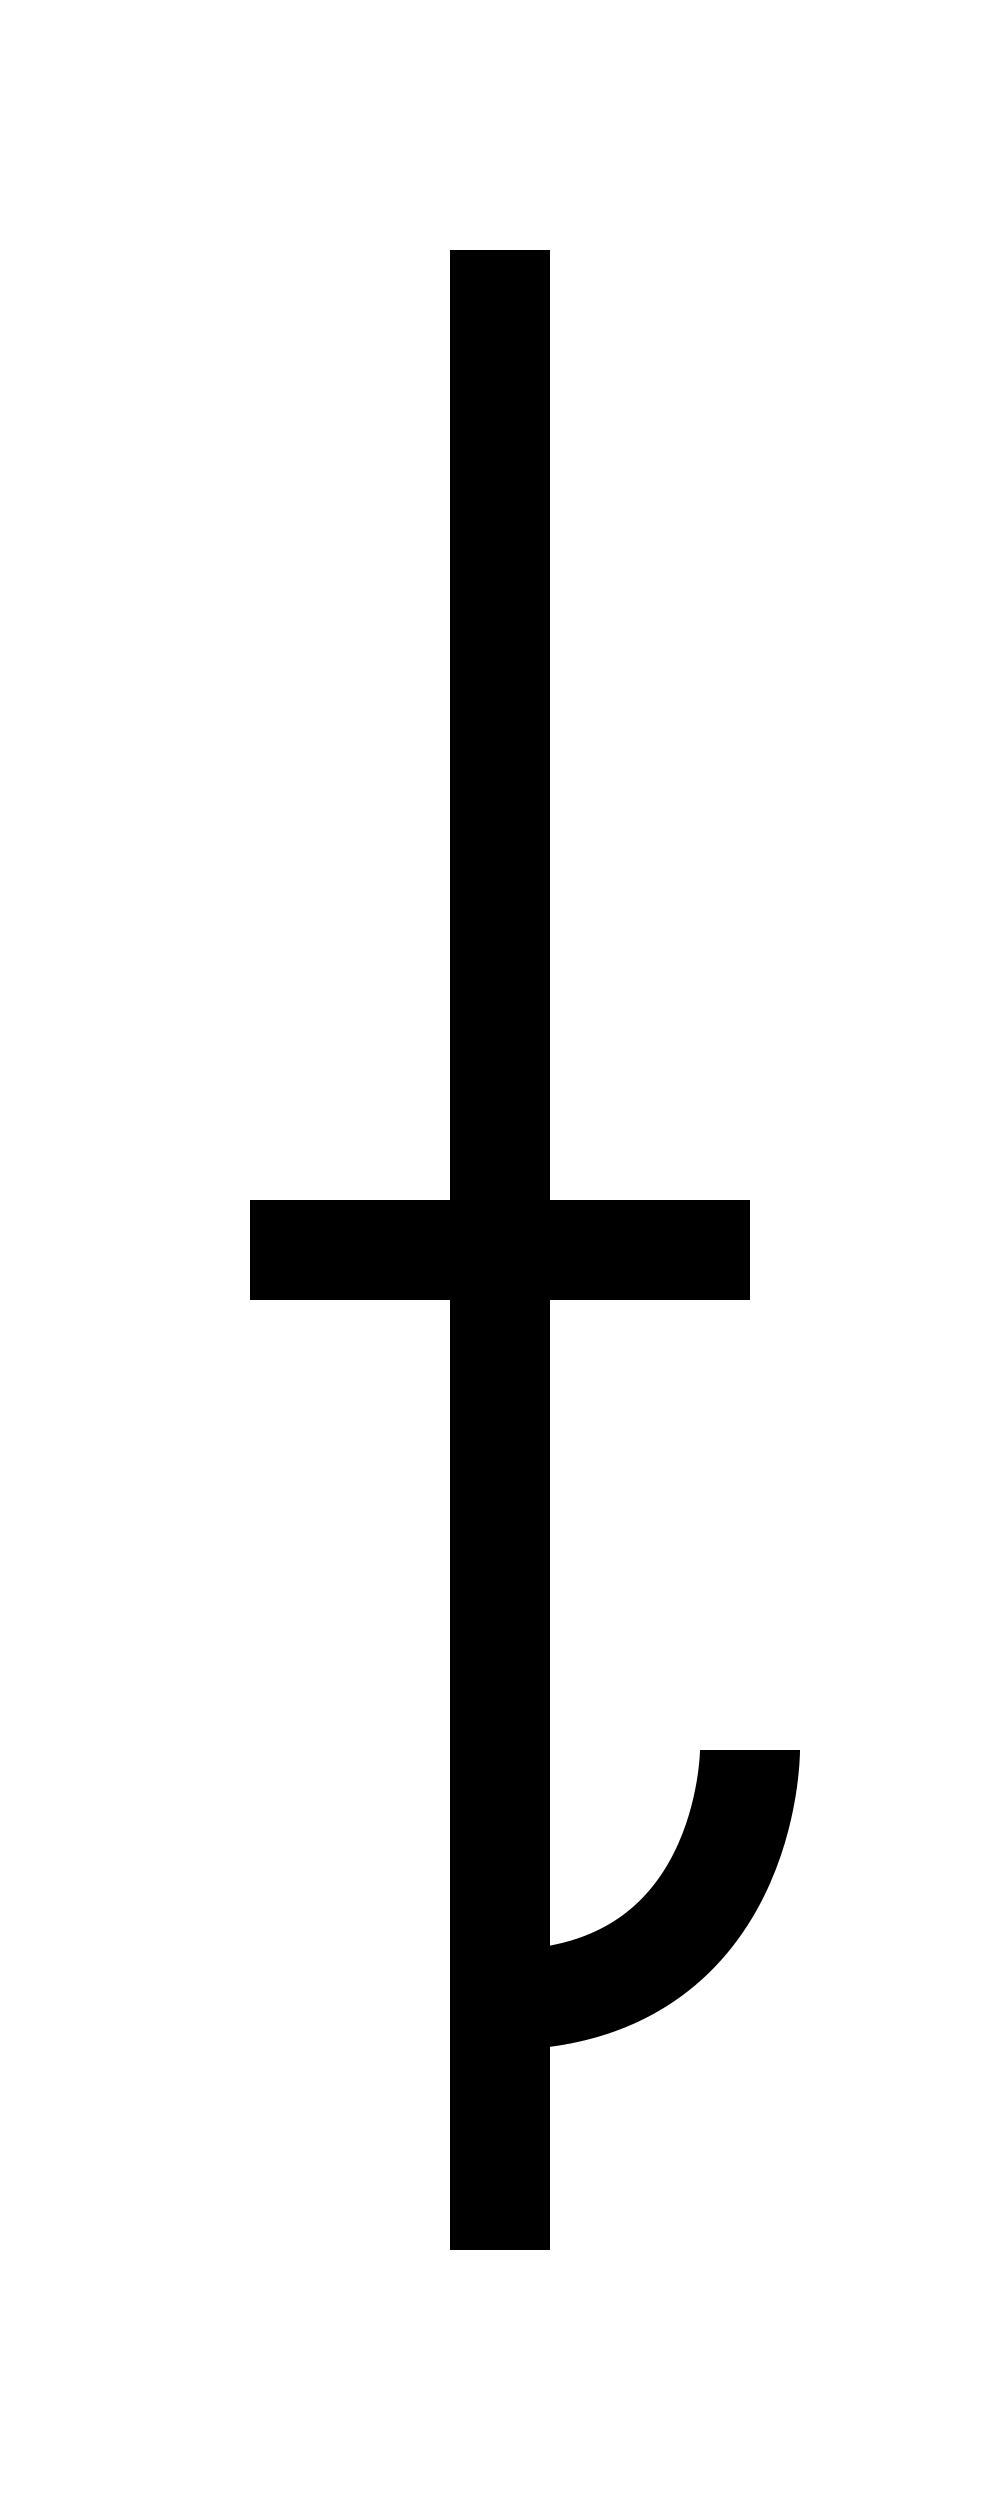
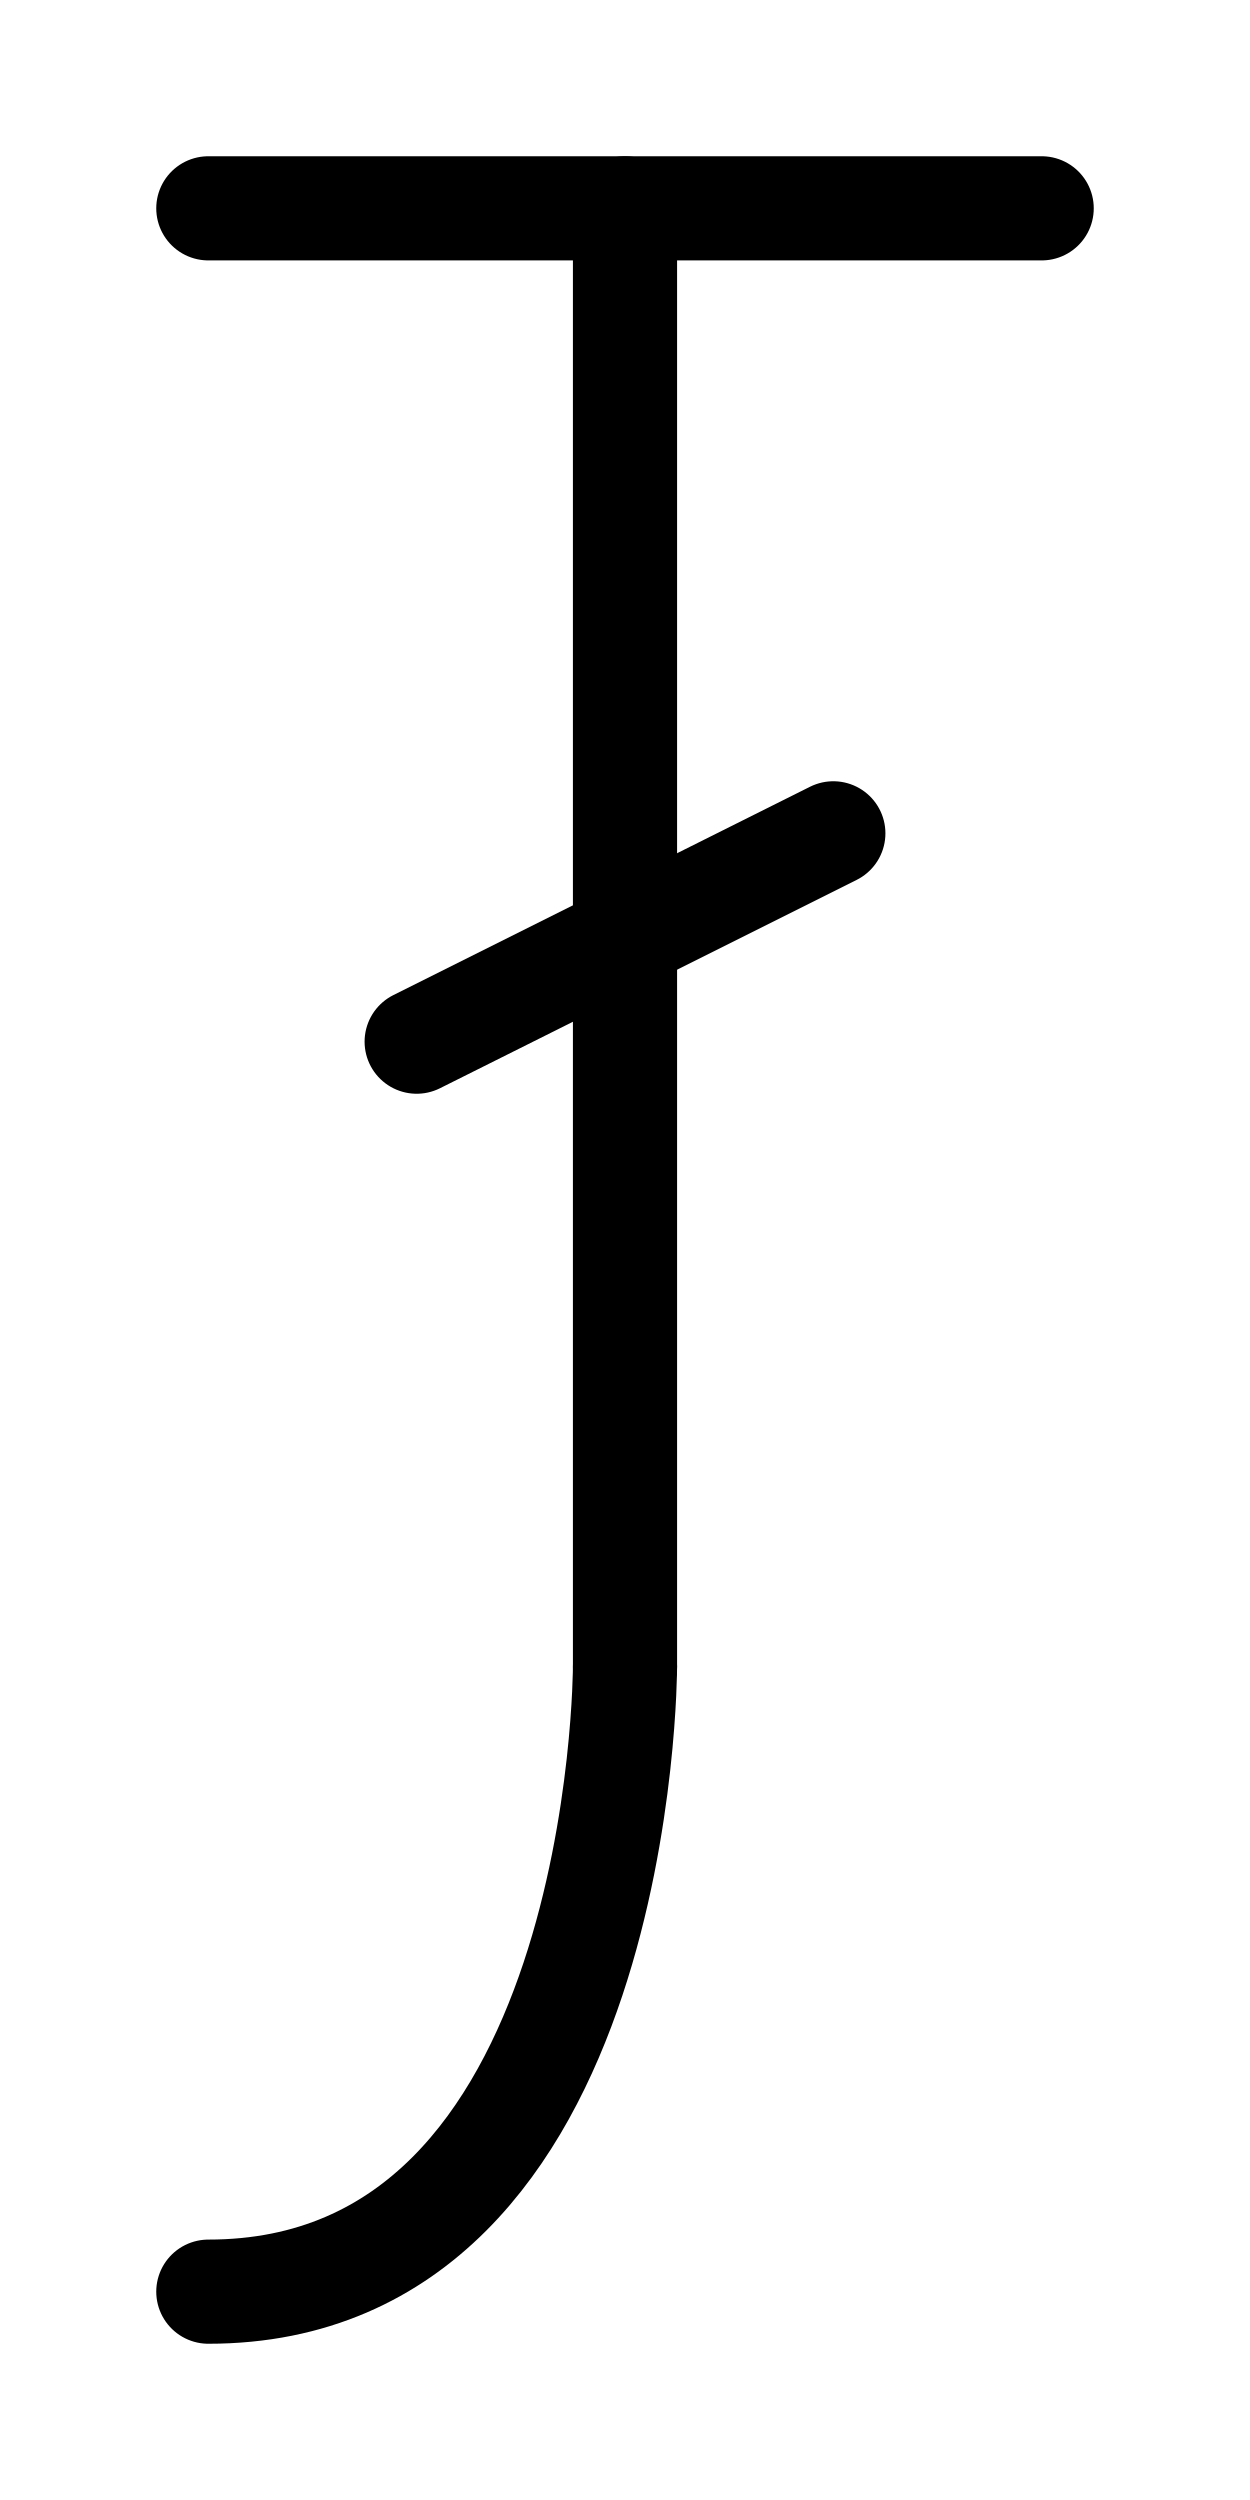
- <svg xmlns="http://www.w3.org/2000/svg" width="20" height="50" viewBox="0 0 20 50">
-   <path d="M10 5 L10 45" stroke="currentColor" stroke-width="2" fill="none" />
-   <path d="M5 25 L15 25" stroke="currentColor" stroke-width="2" fill="none" />
-   <path d="M15 35 C15 35, 15 40, 10 40" stroke="currentColor" stroke-width="2" fill="none" />
+ <svg xmlns="http://www.w3.org/2000/svg" width="30" height="60" viewBox="0 0 30 60">
+   <path d="M5 5 L25 5" stroke="currentColor" stroke-width="2.5" stroke-linecap="round" fill="none" />
+   <path d="M15 5 L15 40" stroke="currentColor" stroke-width="2.5" stroke-linecap="round" fill="none" />
+   <path d="M10 25 L20 20" stroke="currentColor" stroke-width="2.5" stroke-linecap="round" fill="none" />
+   <path d="M15 40 C15 40, 15 55, 5 55" stroke="currentColor" stroke-width="2.5" stroke-linecap="round" fill="none" />
</svg>
